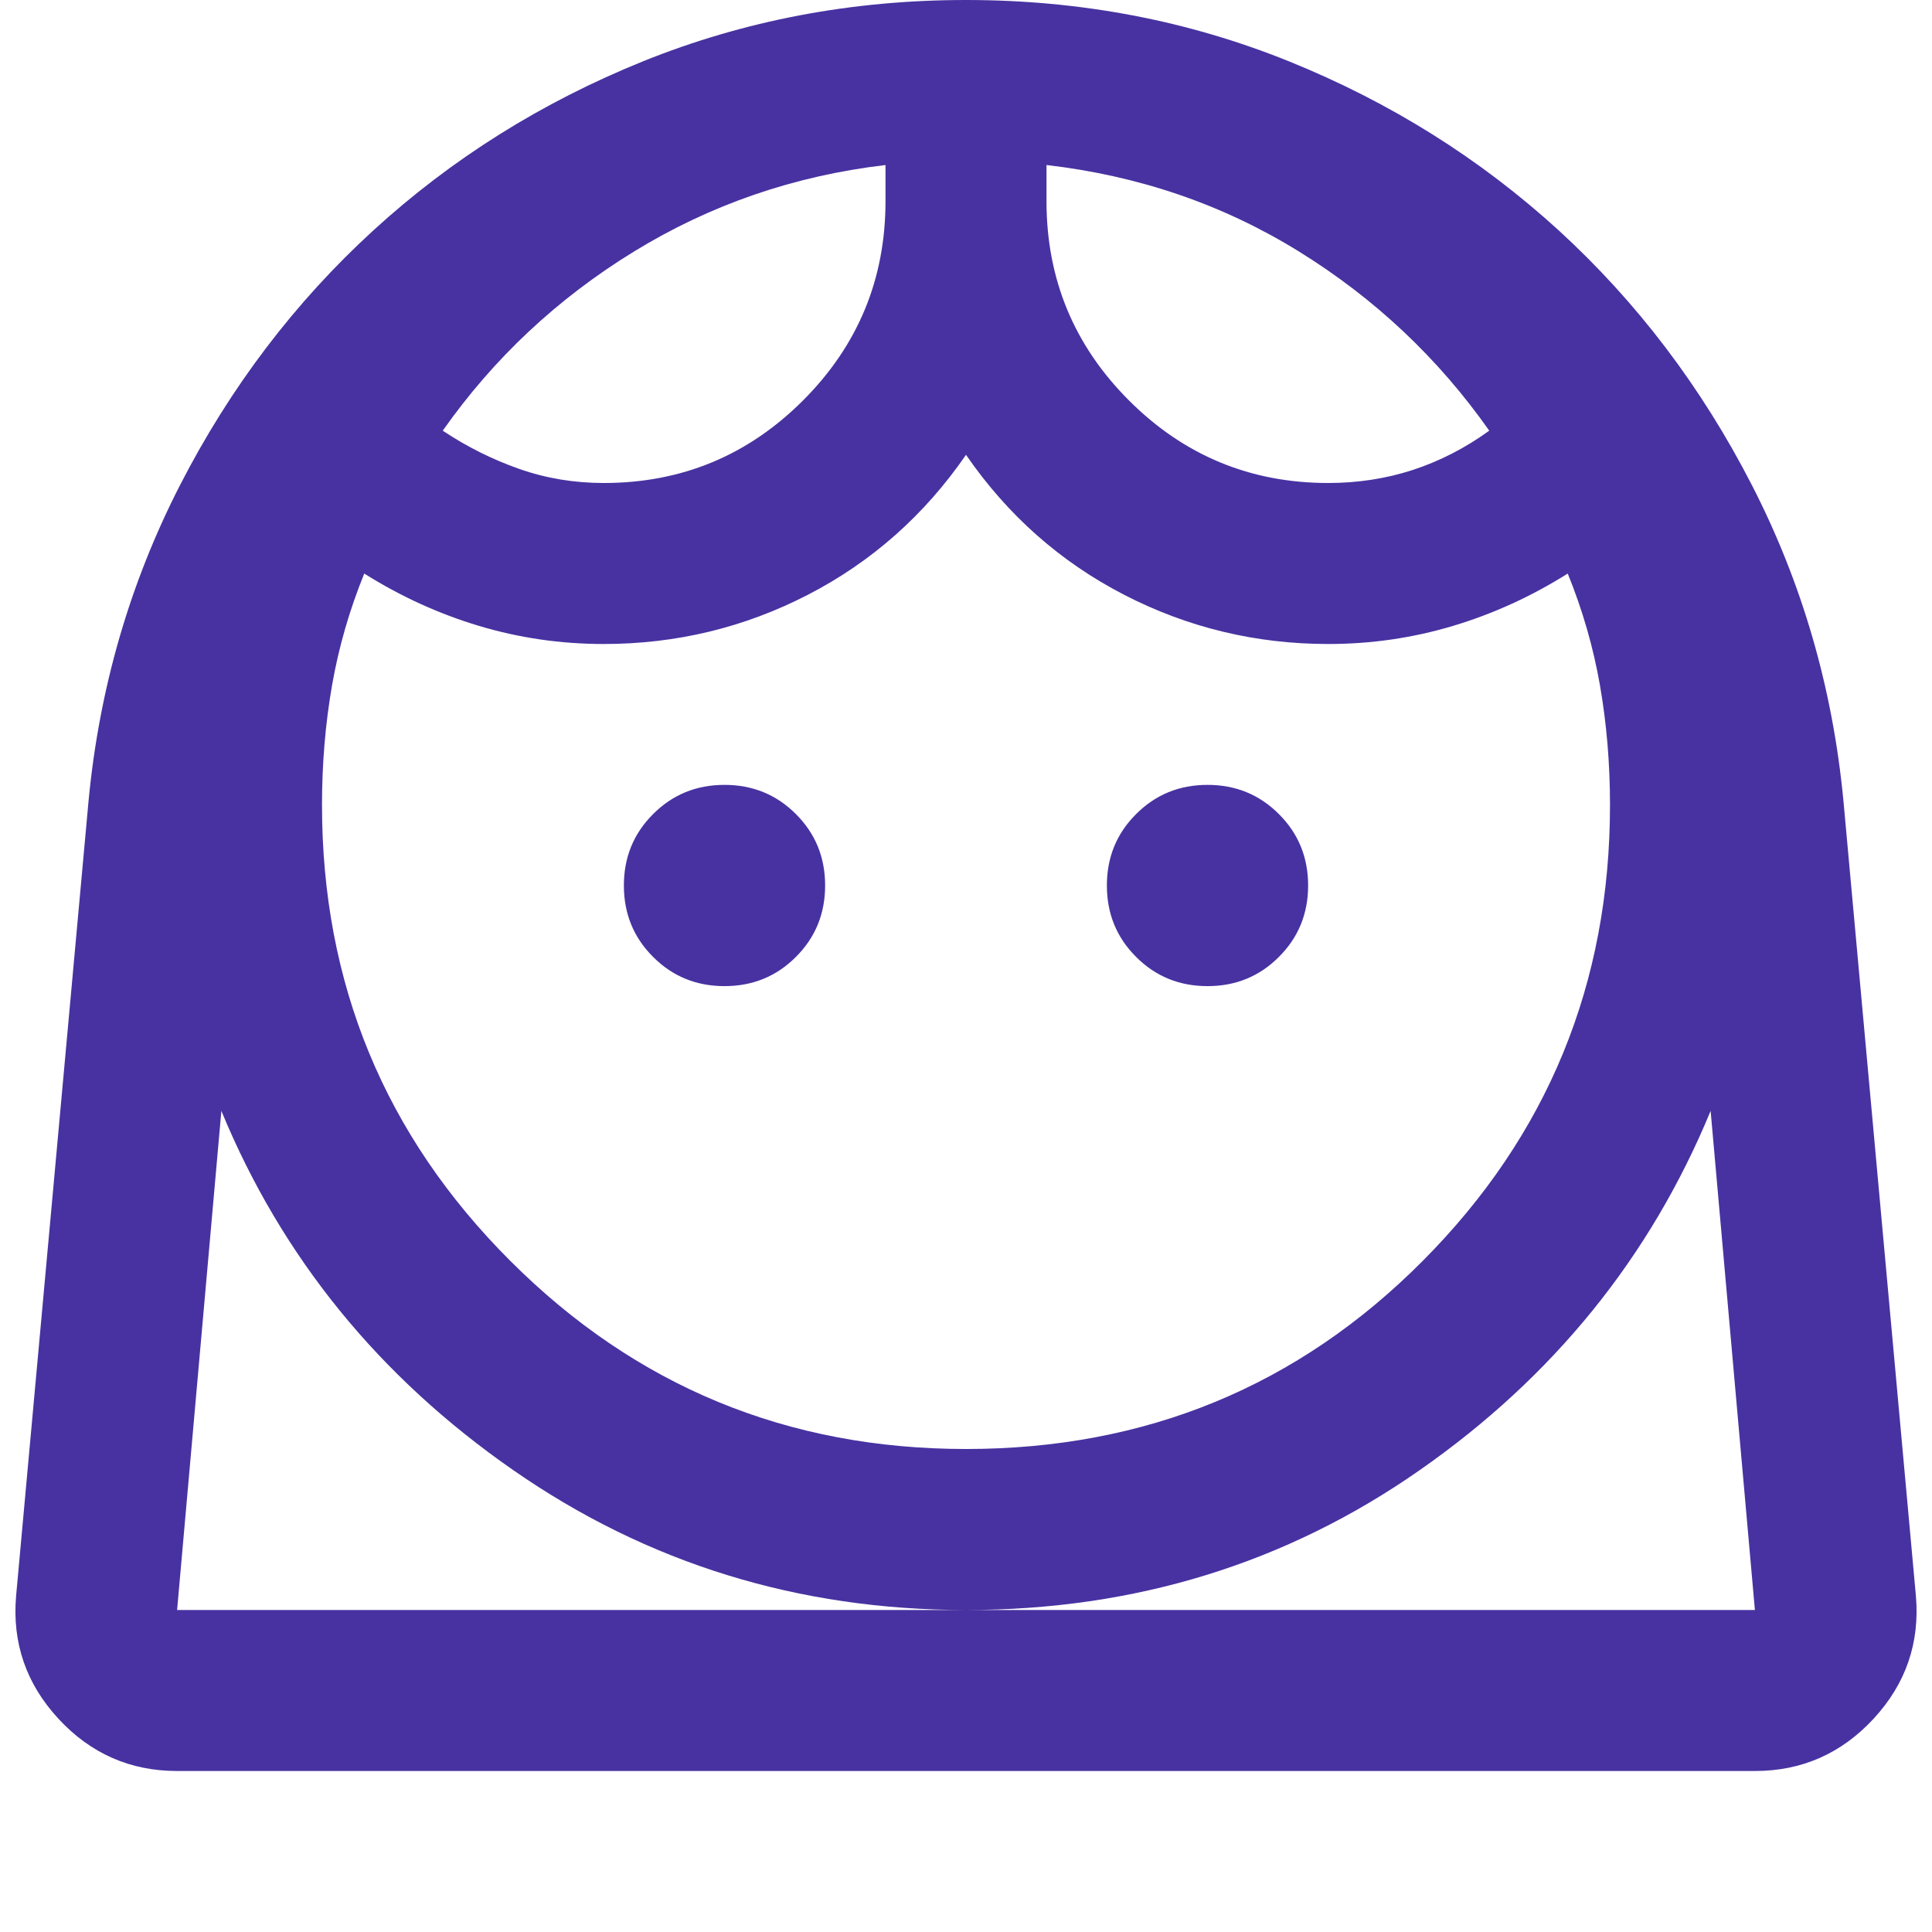
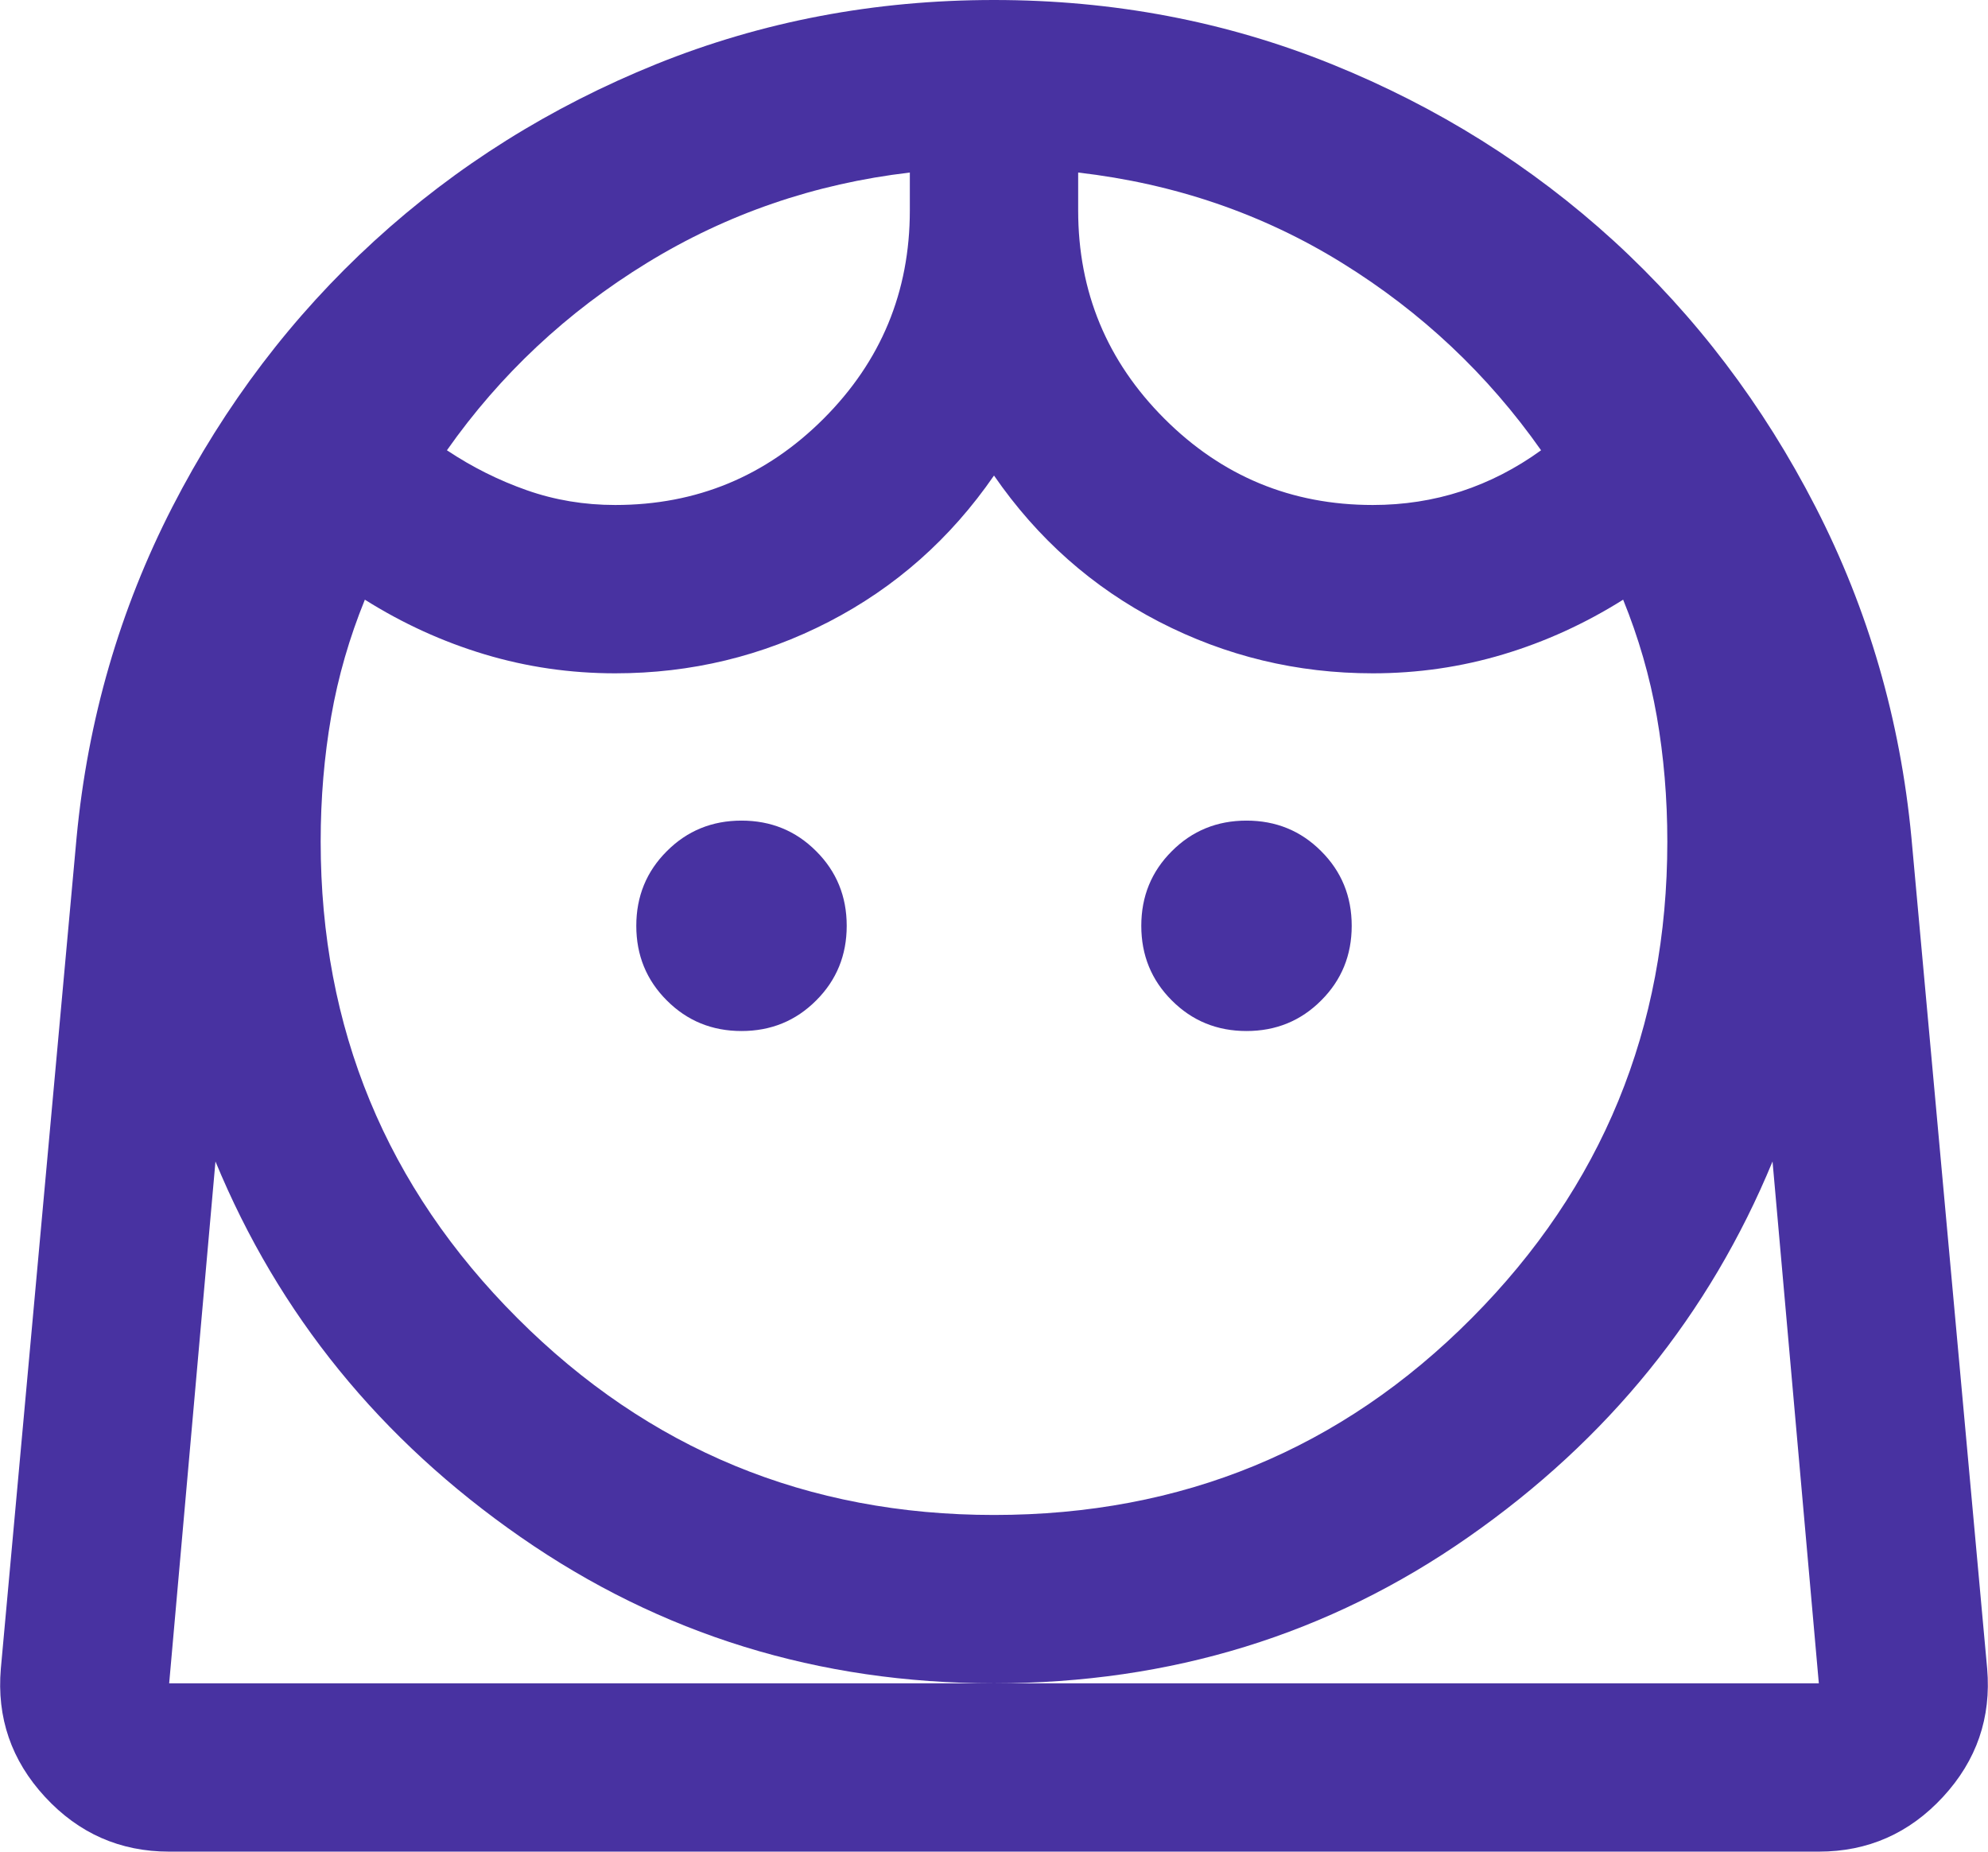
- <svg xmlns="http://www.w3.org/2000/svg" preserveAspectRatio="none" overflow="visible" style="display: block;" width="24" height="24" viewBox="0 0 24 24" fill="none">
+ <svg xmlns="http://www.w3.org/2000/svg" preserveAspectRatio="none" overflow="visible" style="display: block;" width="23.62" height="22" viewBox="0.19 0 23.62 22" fill="none">
  <g id="face_3">
    <mask id="mask0_0_10" style="mask-type:alpha" maskUnits="userSpaceOnUse" x="0" y="0" width="24" height="24">
      <rect id="Bounding box" width="24" height="24" fill="#D9D9D9" />
    </mask>
    <g mask="url(#mask0_0_10)">
      <path id="face_3_2" d="M12 18C14.233 18 16.125 17.221 17.675 15.662C19.225 14.104 20 12.217 20 10C20 9.483 19.958 8.988 19.875 8.512C19.792 8.037 19.658 7.575 19.475 7.125C19.025 7.408 18.55 7.625 18.05 7.775C17.55 7.925 17.033 8 16.5 8C15.6 8 14.754 7.796 13.963 7.388C13.171 6.979 12.517 6.4 12 5.65C11.483 6.4 10.829 6.979 10.037 7.388C9.246 7.796 8.4 8 7.5 8C6.967 8 6.45 7.925 5.95 7.775C5.45 7.625 4.975 7.408 4.525 7.125C4.342 7.575 4.208 8.037 4.125 8.512C4.042 8.988 4 9.483 4 10C4 12.217 4.779 14.104 6.338 15.662C7.896 17.221 9.783 18 12 18ZM9.887 11.887C10.129 11.646 10.25 11.35 10.25 11C10.25 10.65 10.129 10.354 9.887 10.113C9.646 9.871 9.35 9.75 9 9.75C8.65 9.75 8.354 9.871 8.113 10.113C7.871 10.354 7.75 10.65 7.75 11C7.75 11.35 7.871 11.646 8.113 11.887C8.354 12.129 8.65 12.25 9 12.25C9.35 12.25 9.646 12.129 9.887 11.887ZM15.887 11.887C16.129 11.646 16.25 11.35 16.25 11C16.25 10.65 16.129 10.354 15.887 10.113C15.646 9.871 15.35 9.75 15 9.75C14.65 9.75 14.354 9.871 14.113 10.113C13.871 10.354 13.75 10.65 13.75 11C13.75 11.35 13.871 11.646 14.113 11.887C14.354 12.129 14.65 12.25 15 12.25C15.35 12.25 15.646 12.129 15.887 11.887ZM7.5 6C8.467 6 9.292 5.658 9.975 4.975C10.658 4.292 11 3.467 11 2.5V2.05C9.867 2.183 8.825 2.542 7.875 3.125C6.925 3.708 6.133 4.45 5.5 5.35C5.8 5.55 6.117 5.708 6.45 5.825C6.783 5.942 7.133 6 7.5 6ZM16.5 6C16.867 6 17.217 5.946 17.55 5.838C17.883 5.729 18.2 5.567 18.5 5.35C17.867 4.45 17.079 3.708 16.137 3.125C15.196 2.542 14.15 2.183 13 2.05V2.5C13 3.467 13.342 4.292 14.025 4.975C14.708 5.658 15.533 6 16.5 6ZM2.2 22C1.617 22 1.125 21.783 0.725 21.35C0.325 20.917 0.15 20.408 0.2 19.825L1.1 9.95C1.233 8.55 1.613 7.242 2.237 6.025C2.862 4.808 3.663 3.754 4.638 2.862C5.612 1.971 6.729 1.271 7.987 0.762C9.246 0.254 10.583 -1.78814e-07 12 -1.78814e-07C13.417 -1.78814e-07 14.754 0.254 16.012 0.762C17.271 1.271 18.387 1.971 19.363 2.862C20.337 3.754 21.137 4.808 21.762 6.025C22.387 7.242 22.767 8.55 22.9 9.95L23.8 19.825C23.85 20.408 23.675 20.917 23.275 21.35C22.875 21.783 22.383 22 21.8 22H2.2ZM12 20C9.917 20 8.042 19.421 6.375 18.262C4.708 17.104 3.5 15.617 2.75 13.8L2.2 20H21.8L21.25 13.8C20.5 15.617 19.296 17.104 17.637 18.262C15.979 19.421 14.1 20 12 20ZM12 20H21.8H2.2H12Z" fill="#4832A1" />
    </g>
  </g>
</svg>
